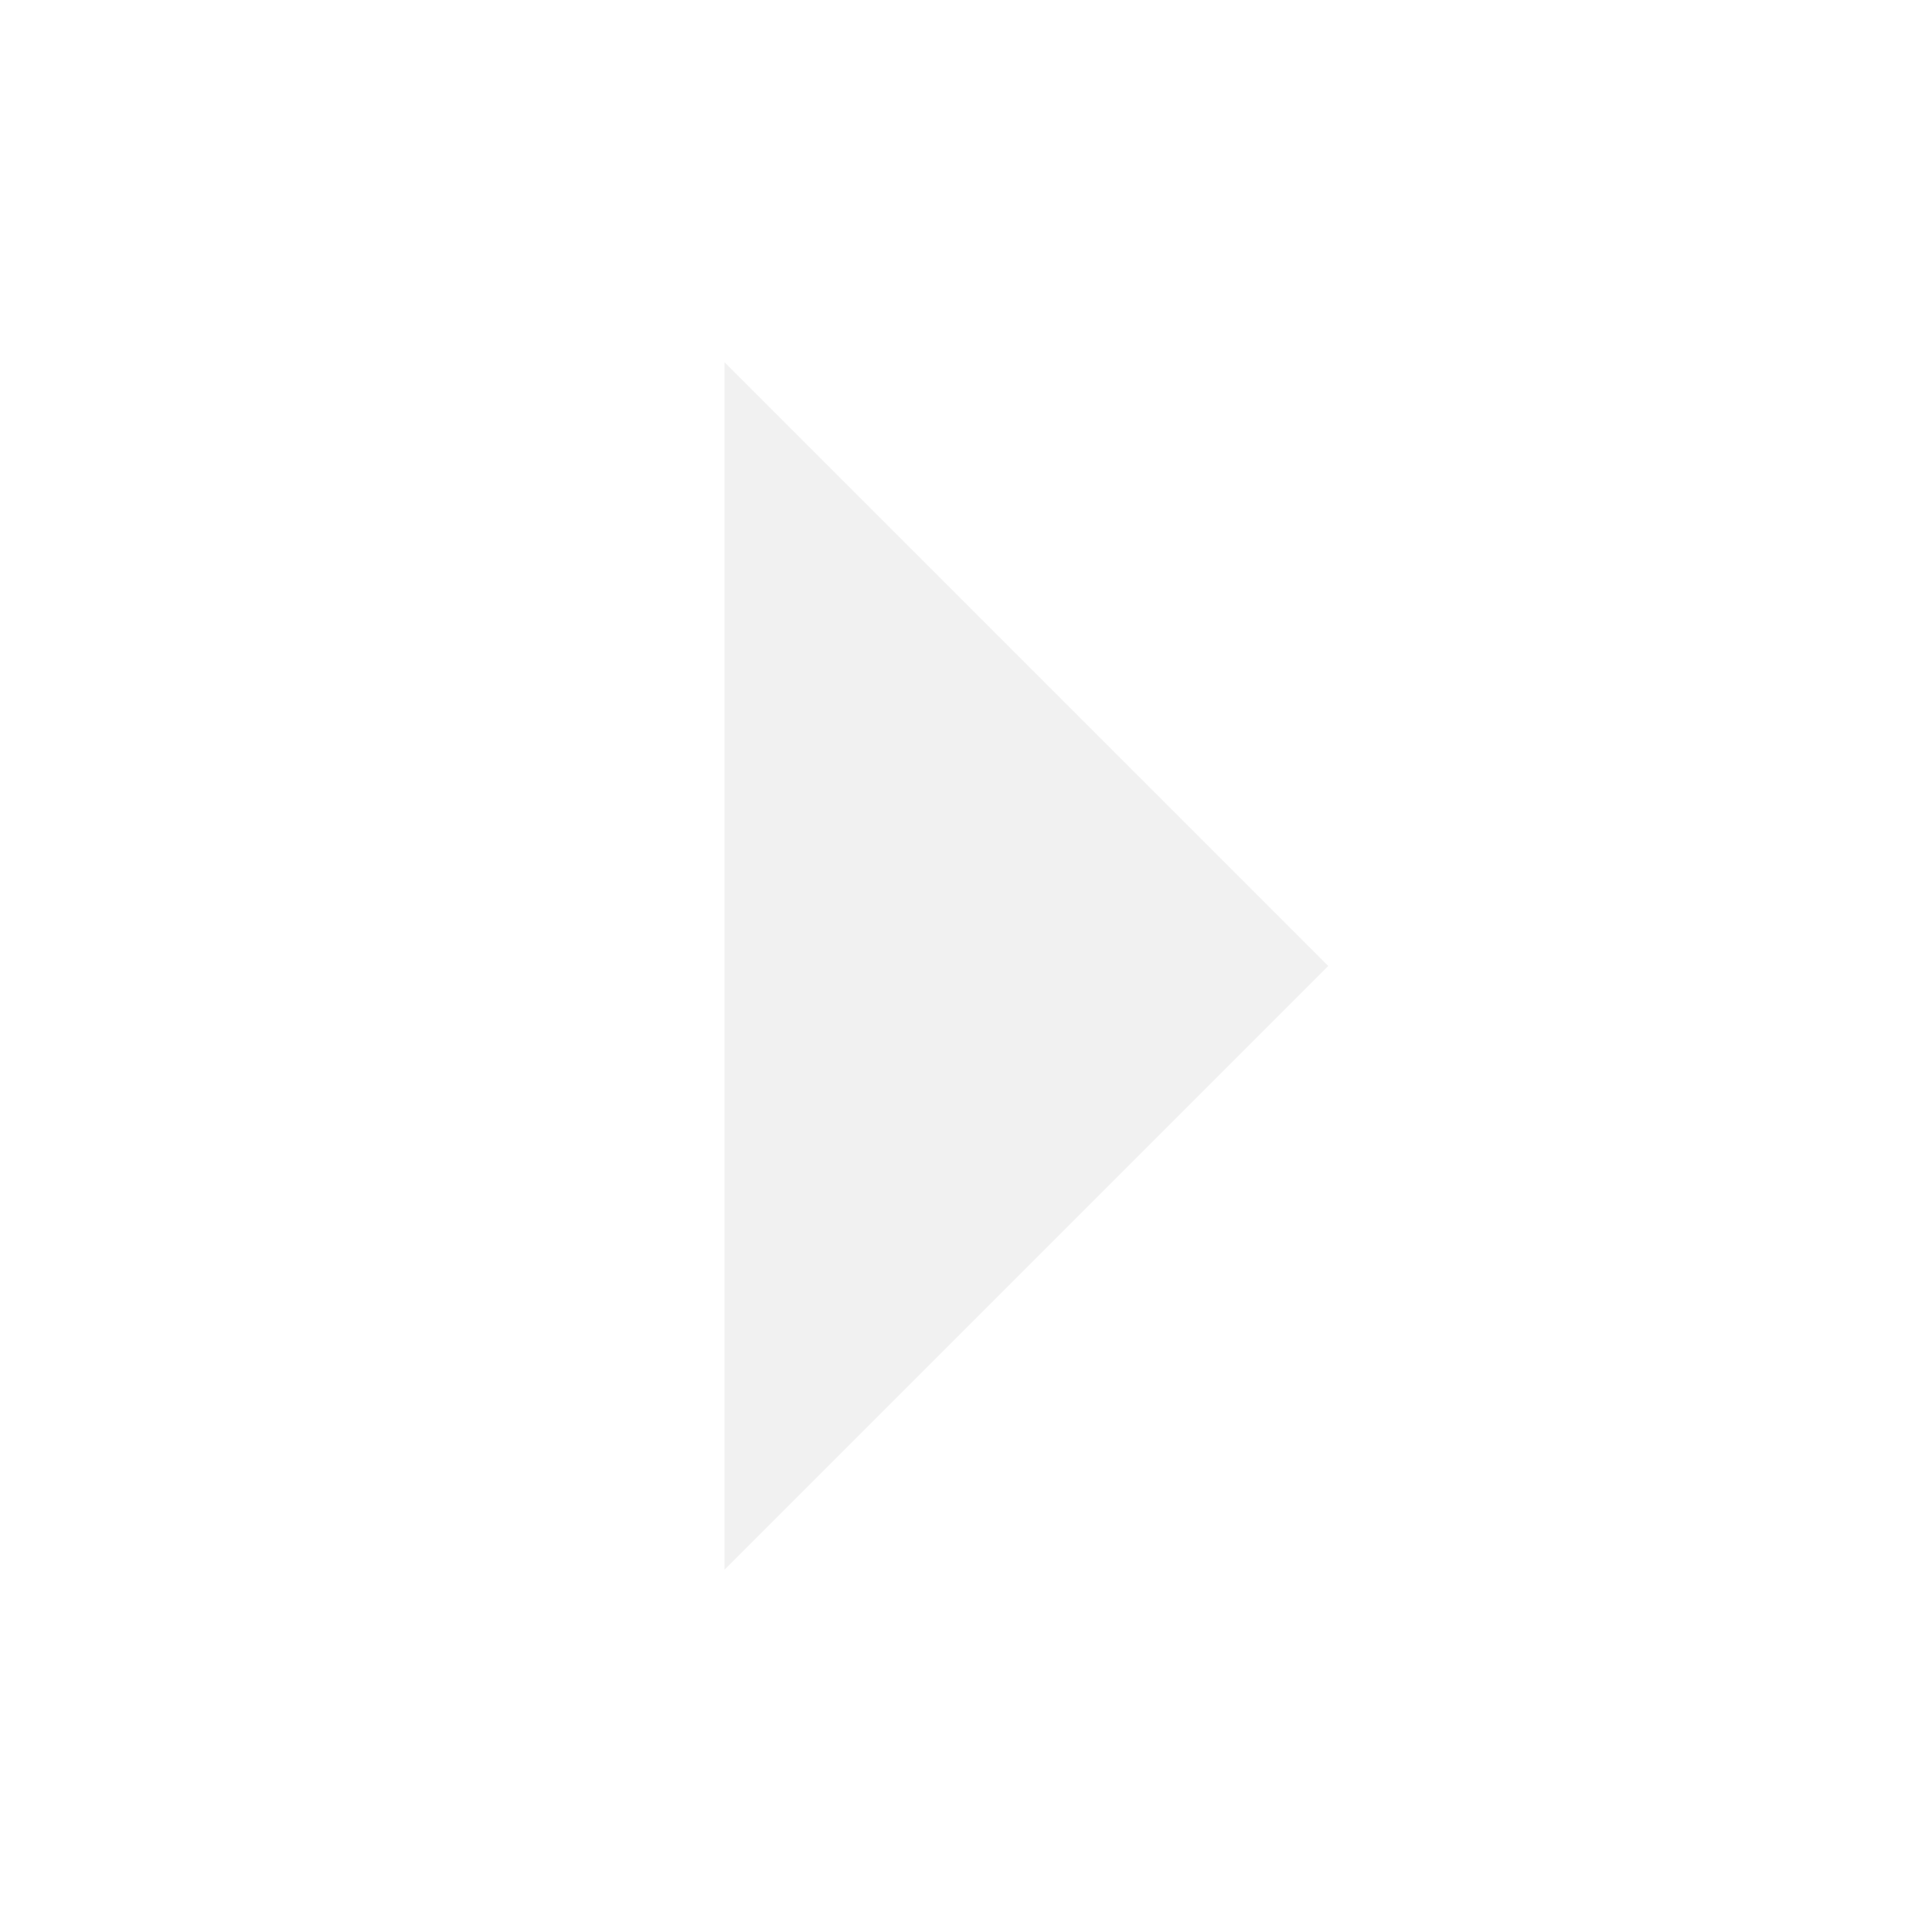
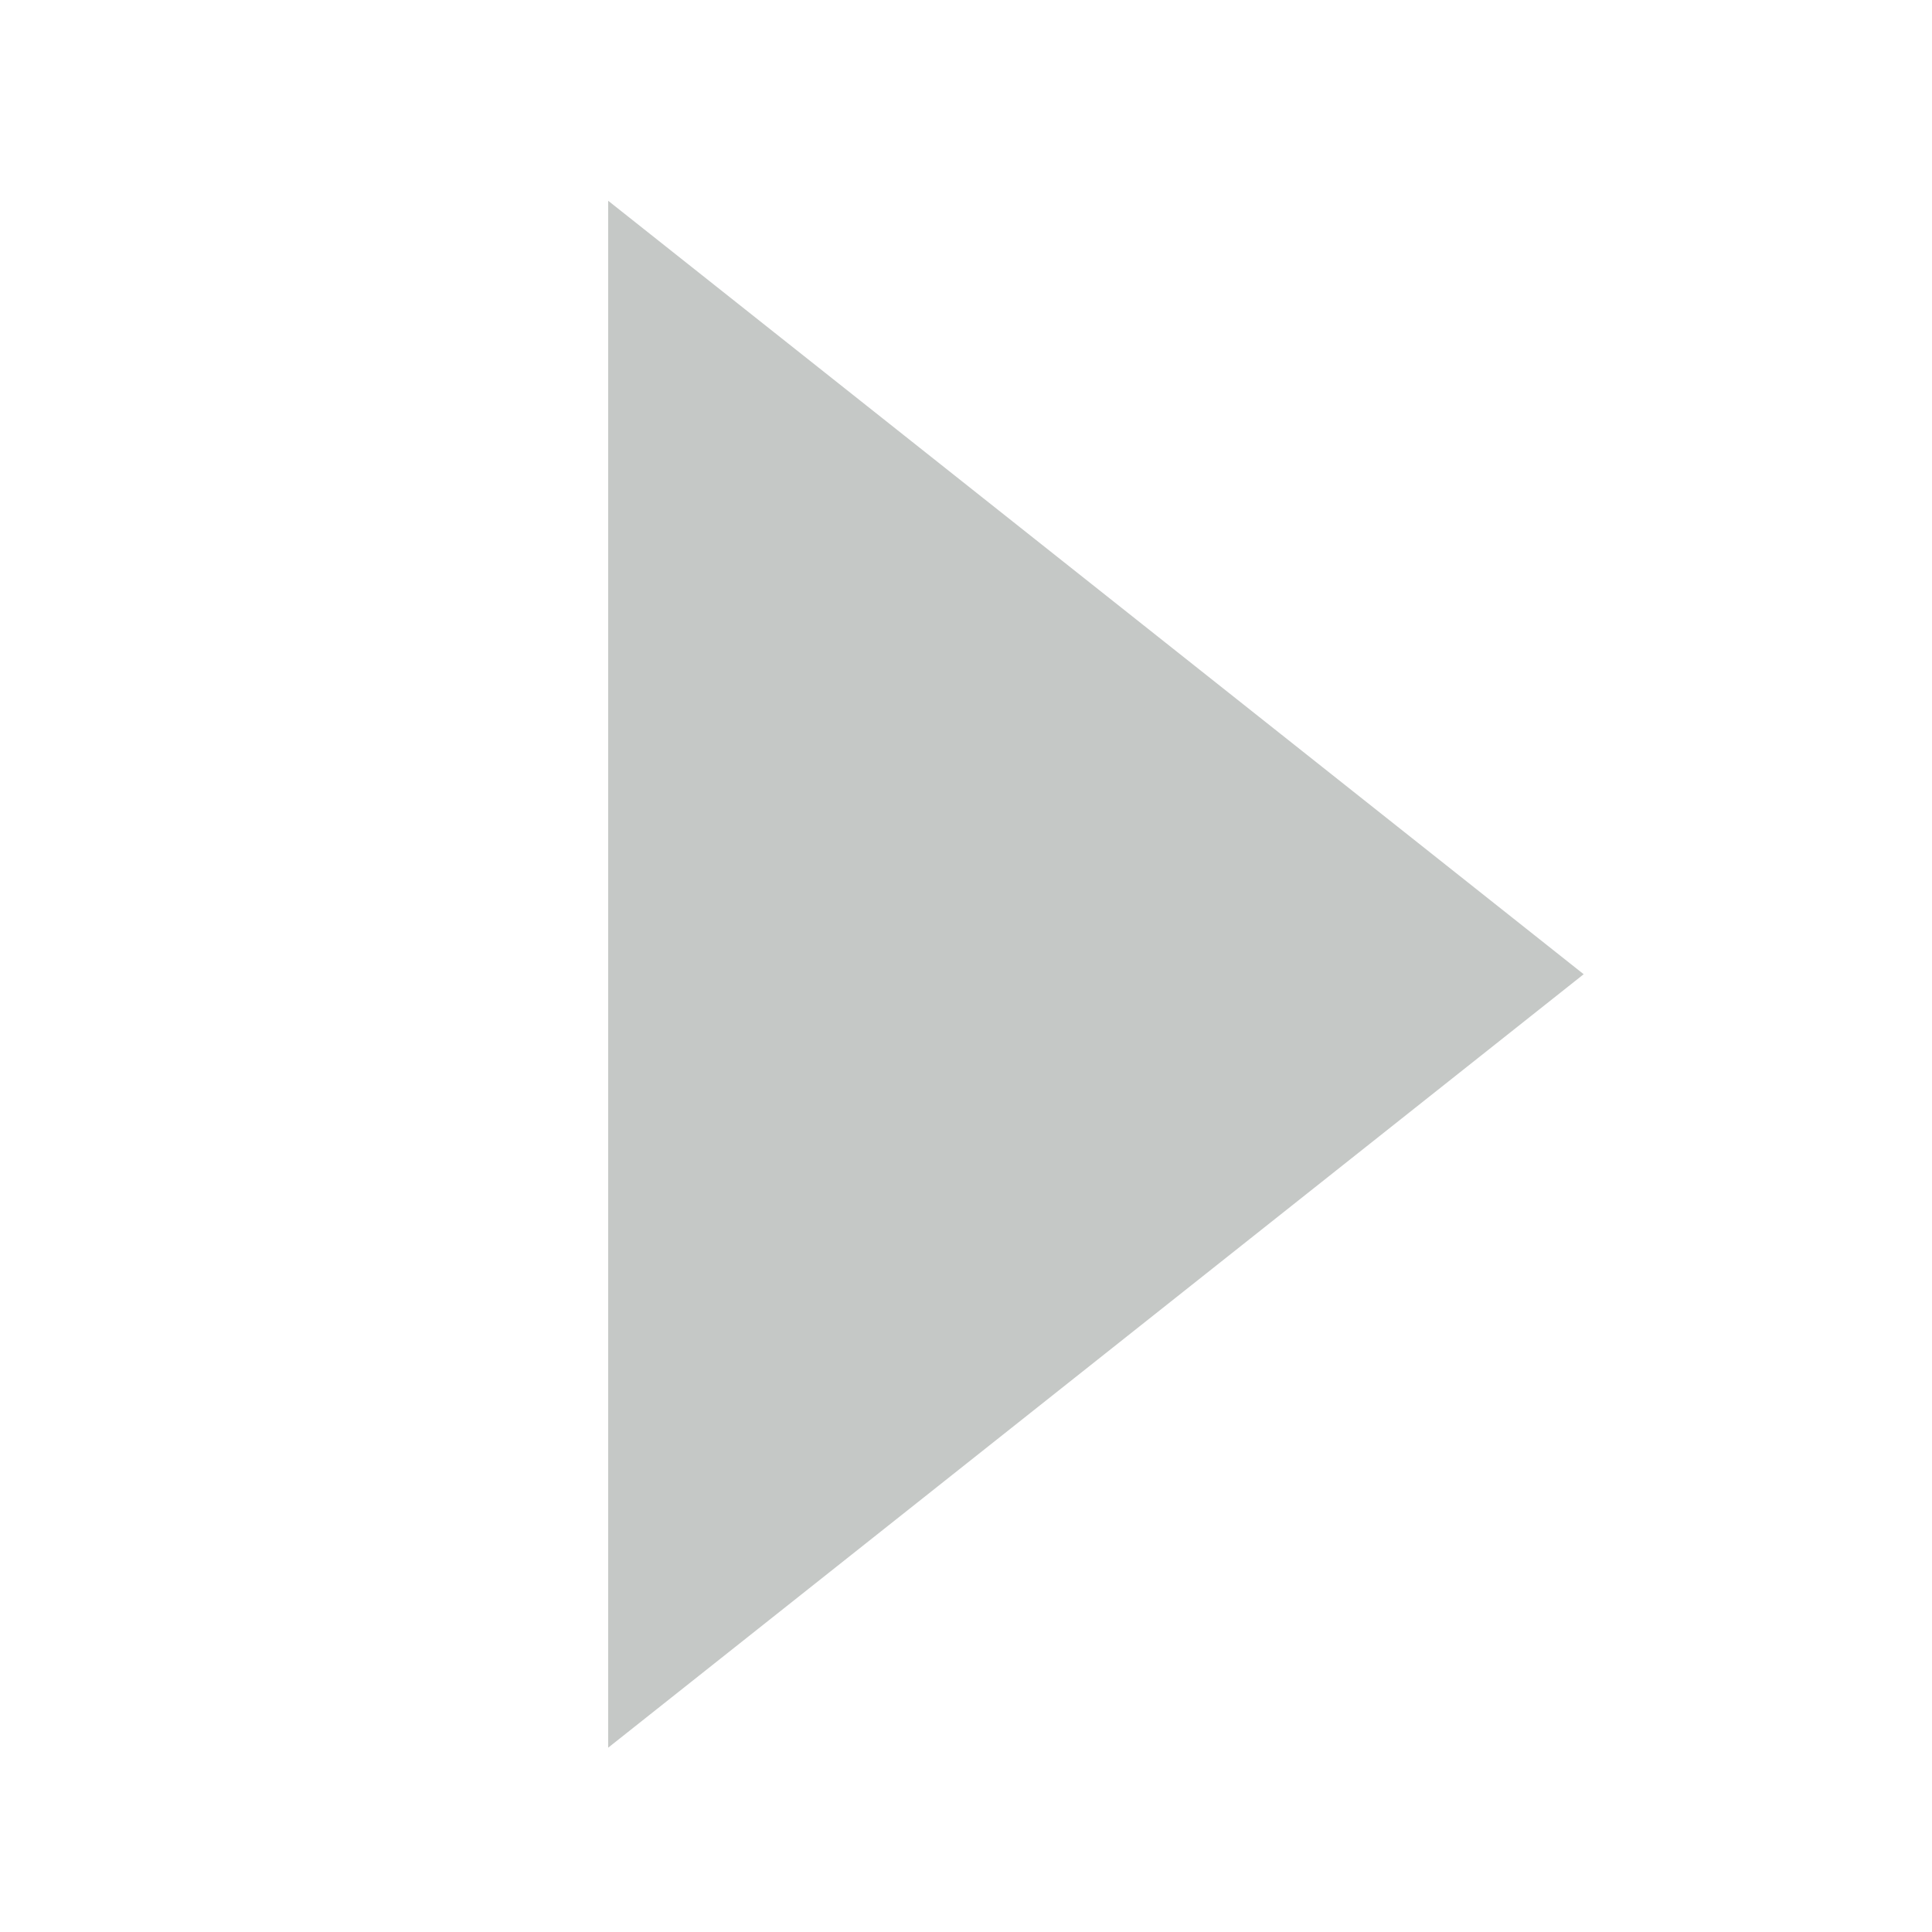
- <svg xmlns="http://www.w3.org/2000/svg" width="16" height="16" viewBox="0 0 16 16" version="1.1" id="svg4">
-   <defs id="defs8" />
-   <path d="M6 3v10l5-5z" fill="#000000" opacity="0.54" id="path2" style="fill:#e6e6e6" />
+ <svg xmlns="http://www.w3.org/2000/svg" width="16" height="16" id="svg2" version="1.1">
+   <defs id="defs4" />
+   <g id="layer1" transform="translate(0,-1036.362)">
+     <path style="fill:#C5C8C6;fill-opacity:1;stroke:#C5C8C6;stroke-width:0.43;stroke-linecap:round;stroke-linejoin:miter;stroke-miterlimit:4;stroke-opacity:1;stroke-dasharray:none;display:inline" id="path18028" d="M 88.83,340 80.17,340 84.5,332.5 z" transform="matrix(0,1.362171,-0.9918625,0,342.4832,929.3267)" />
+   </g>
</svg>
